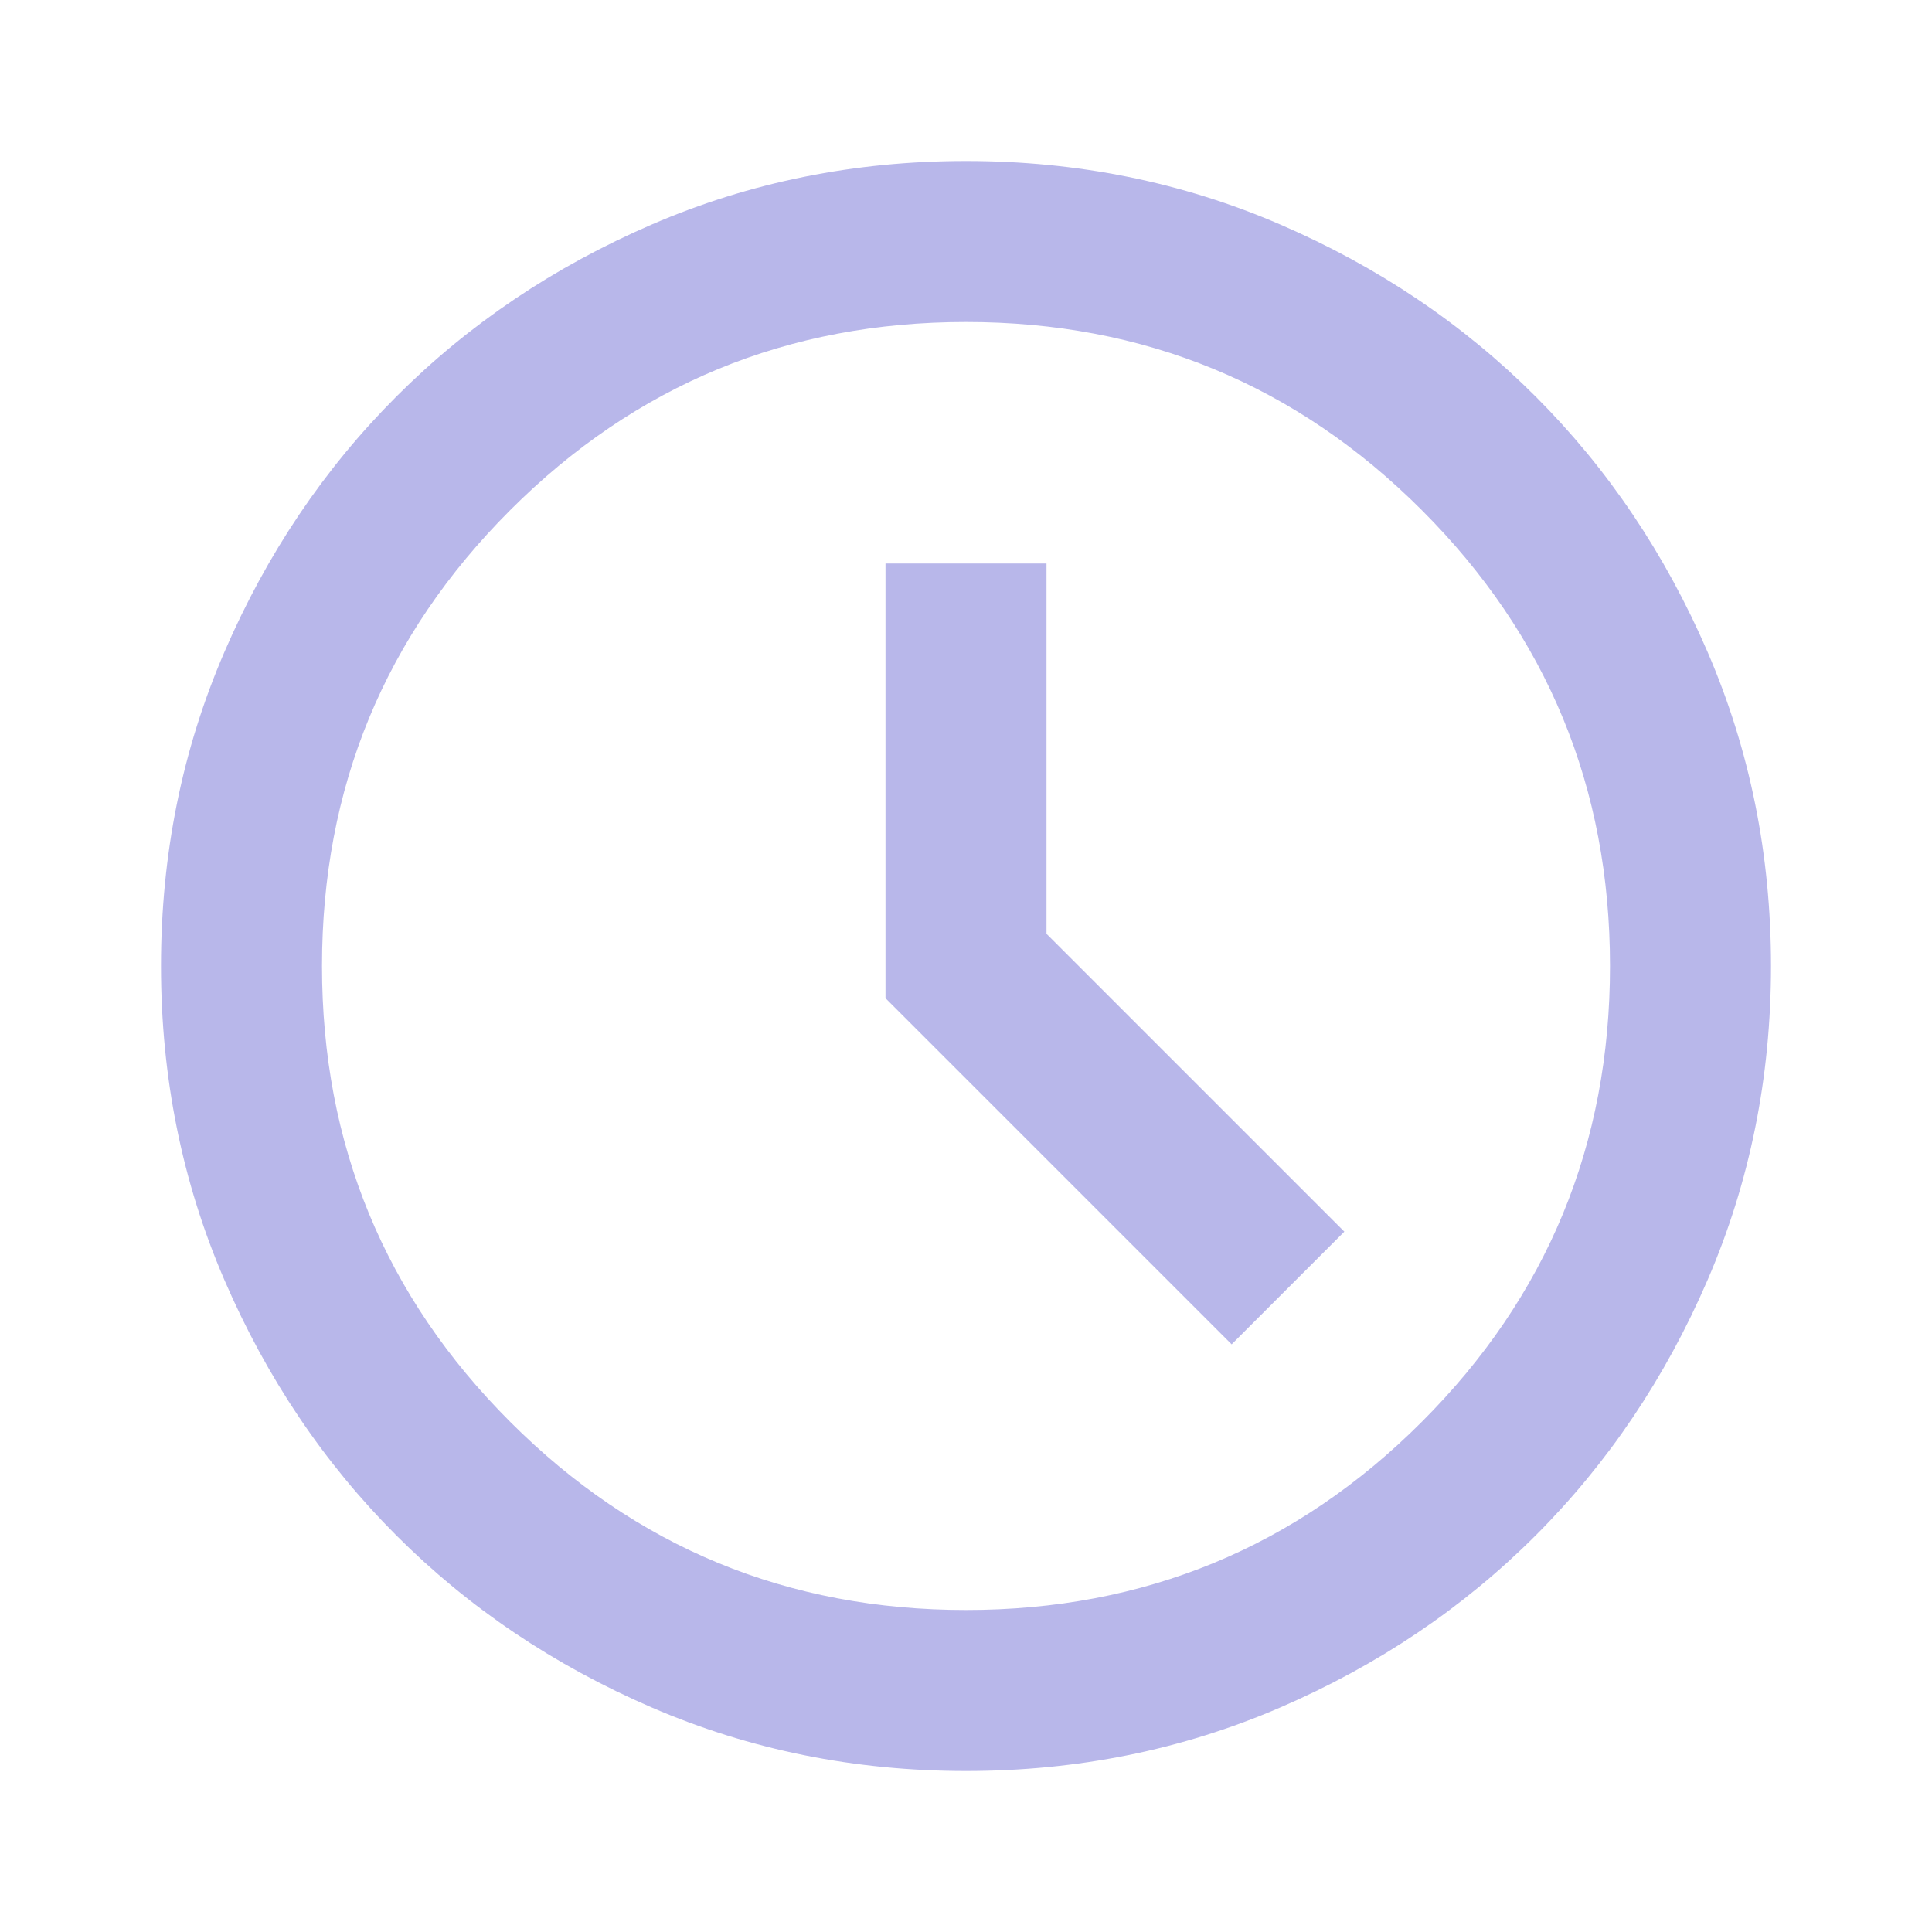
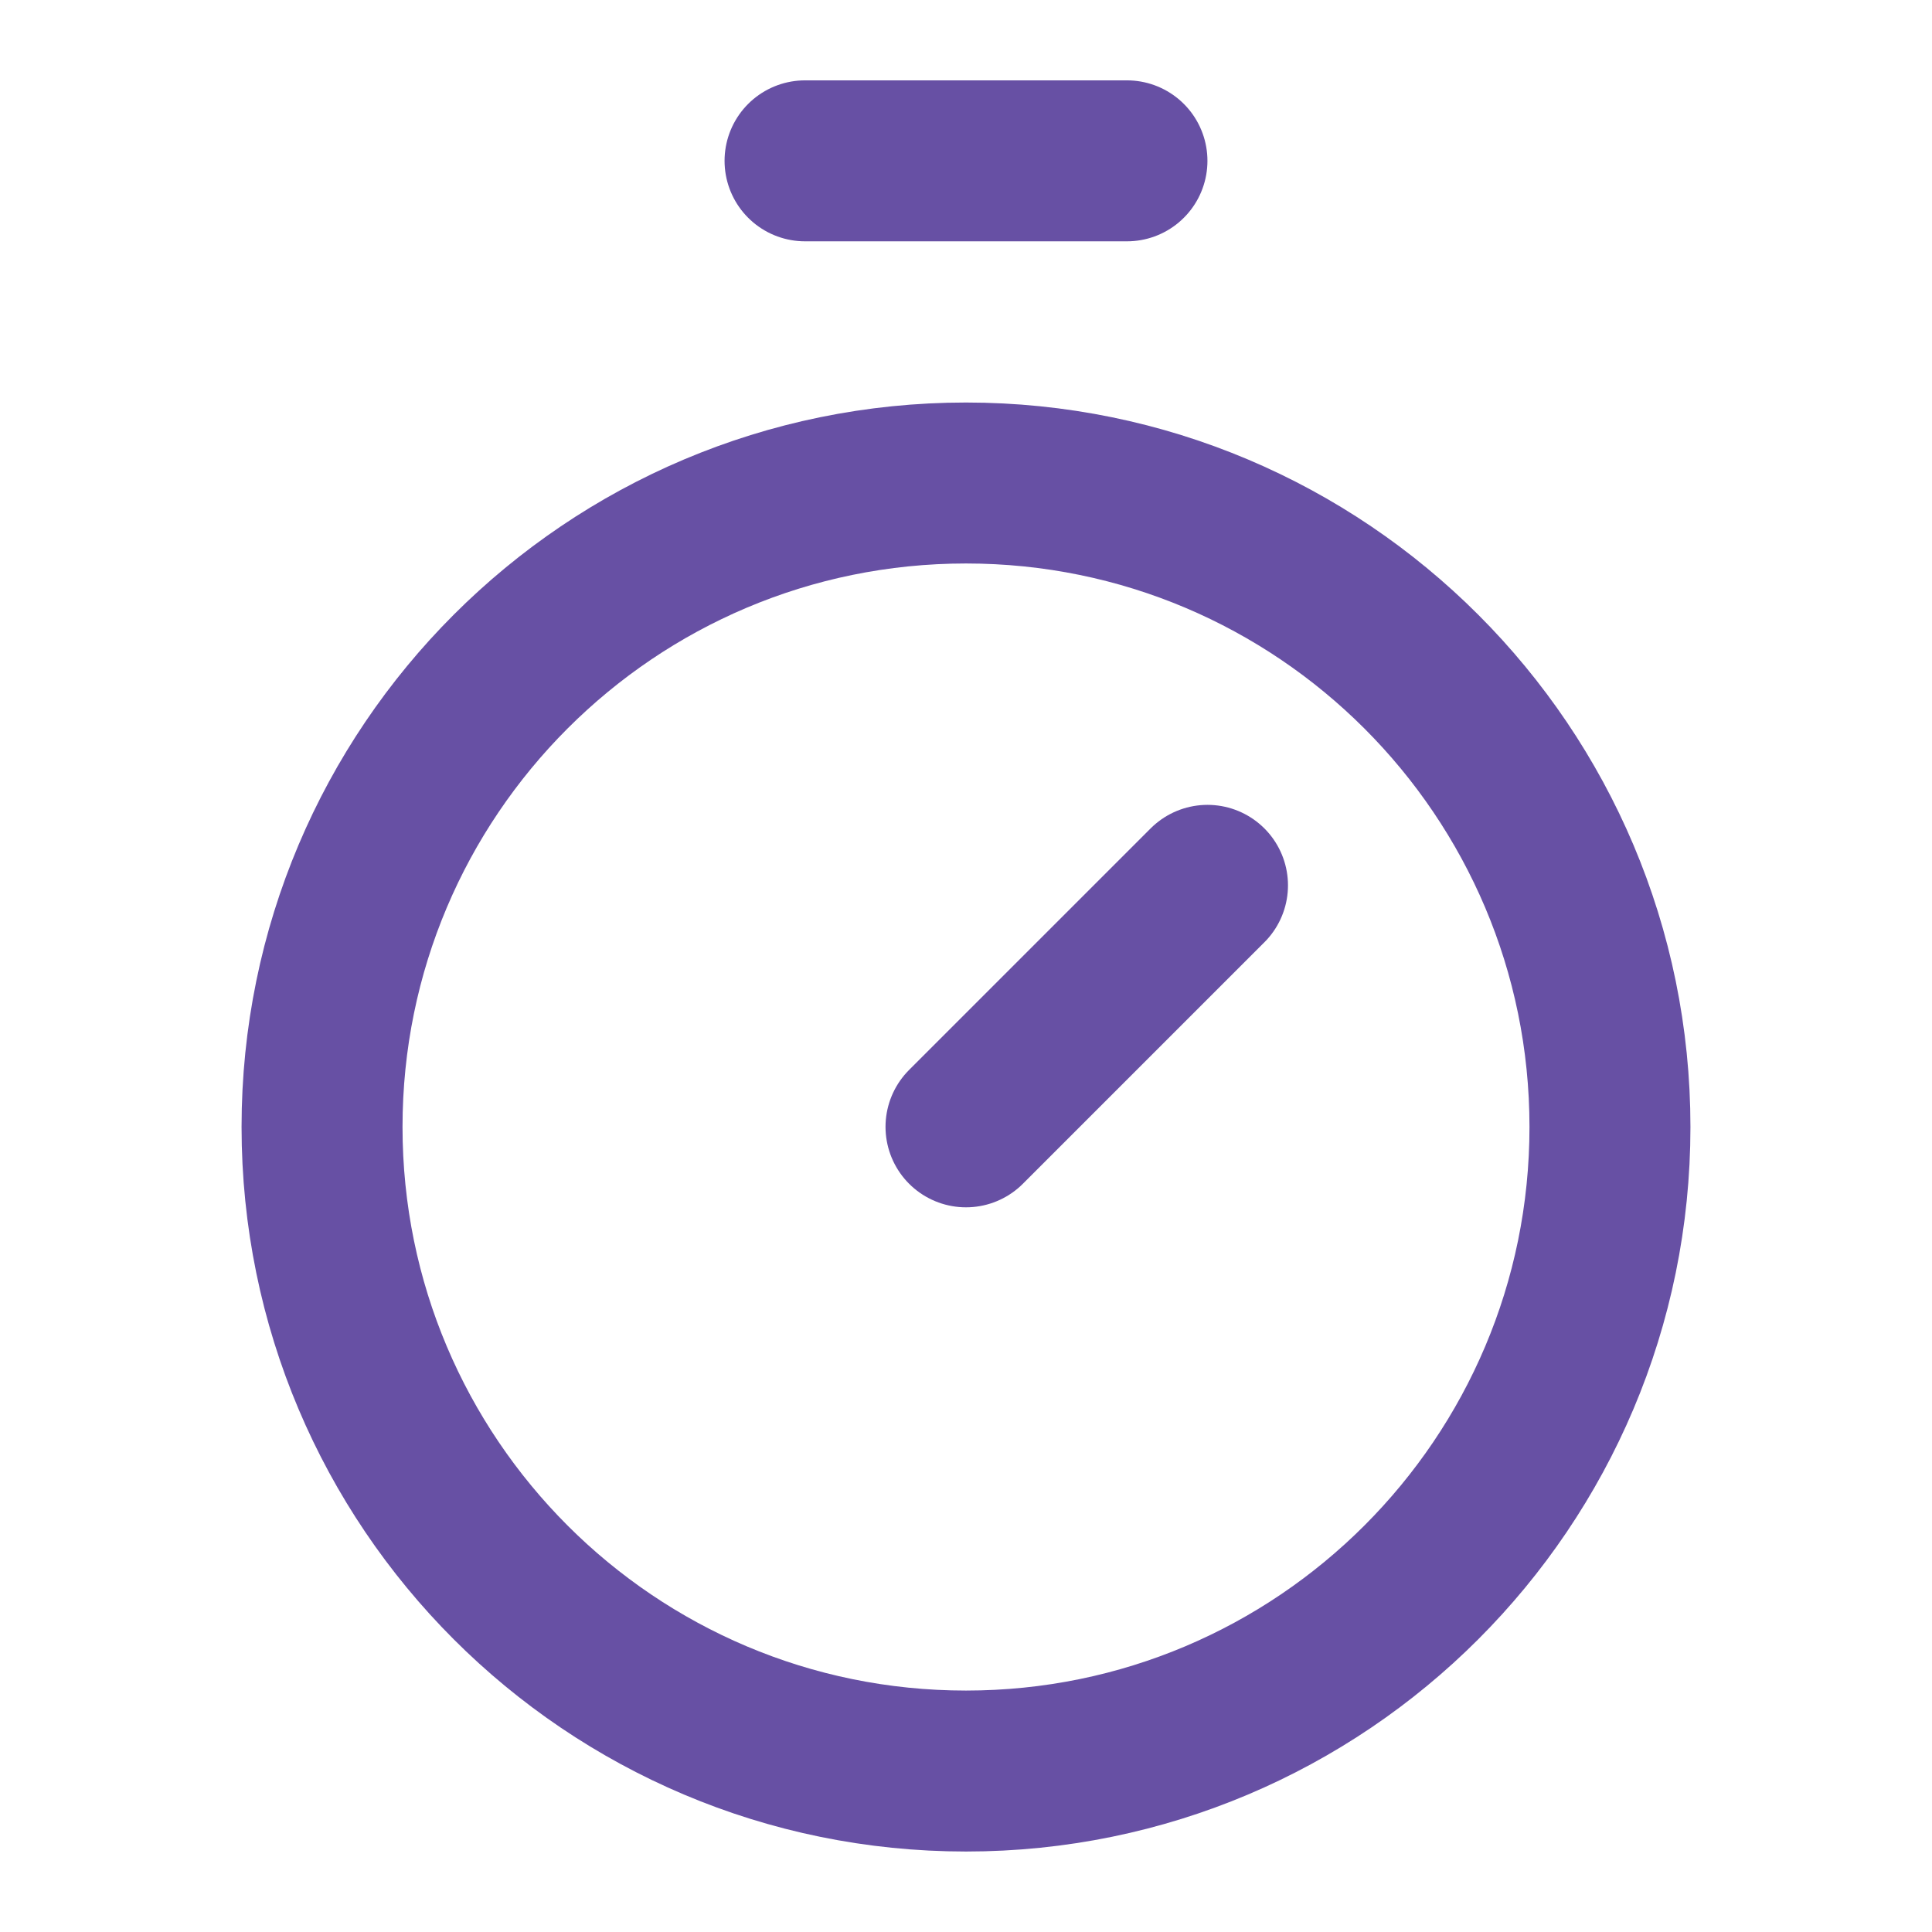
- <svg xmlns="http://www.w3.org/2000/svg" height="24" viewBox="0 -960 960 960" width="24">
-   <path d="m612-292 56-56-148-148v-184h-80v216l172 172ZM480-80q-83 0-156-31.5T197-197q-54-54-85.5-127T80-480q0-83 31.5-156T197-763q54-54 127-85.5T480-880q83 0 156 31.5T763-763q54 54 85.5 127T880-480q0 83-31.5 156T763-197q-54 54-127 85.5T480-80Zm0-400Zm0 320q133 0 226.5-93.5T800-480q0-133-93.5-226.5T480-800q-133 0-226.5 93.5T160-480q0 133 93.5 226.5T480-160Z" fill="#B8B7EA" />
+ <svg xmlns="http://www.w3.org/2000/svg" width="16" height="16" viewBox="0 0 16 16" fill="none">
+   <path d="M6.667 1.332H9.333M8 9.332L10 7.332" stroke="#6750A4" stroke-width="1.333" stroke-linecap="round" stroke-linejoin="round" />
+   <path d="M8 14.667C10.945 14.667 13.333 12.279 13.333 9.333C13.333 6.388 10.945 4 8 4C5.054 4 2.667 6.388 2.667 9.333C2.667 12.279 5.054 14.667 8 14.667Z" stroke="#6750A4" stroke-width="1.333" stroke-linecap="round" stroke-linejoin="round" />
</svg>
